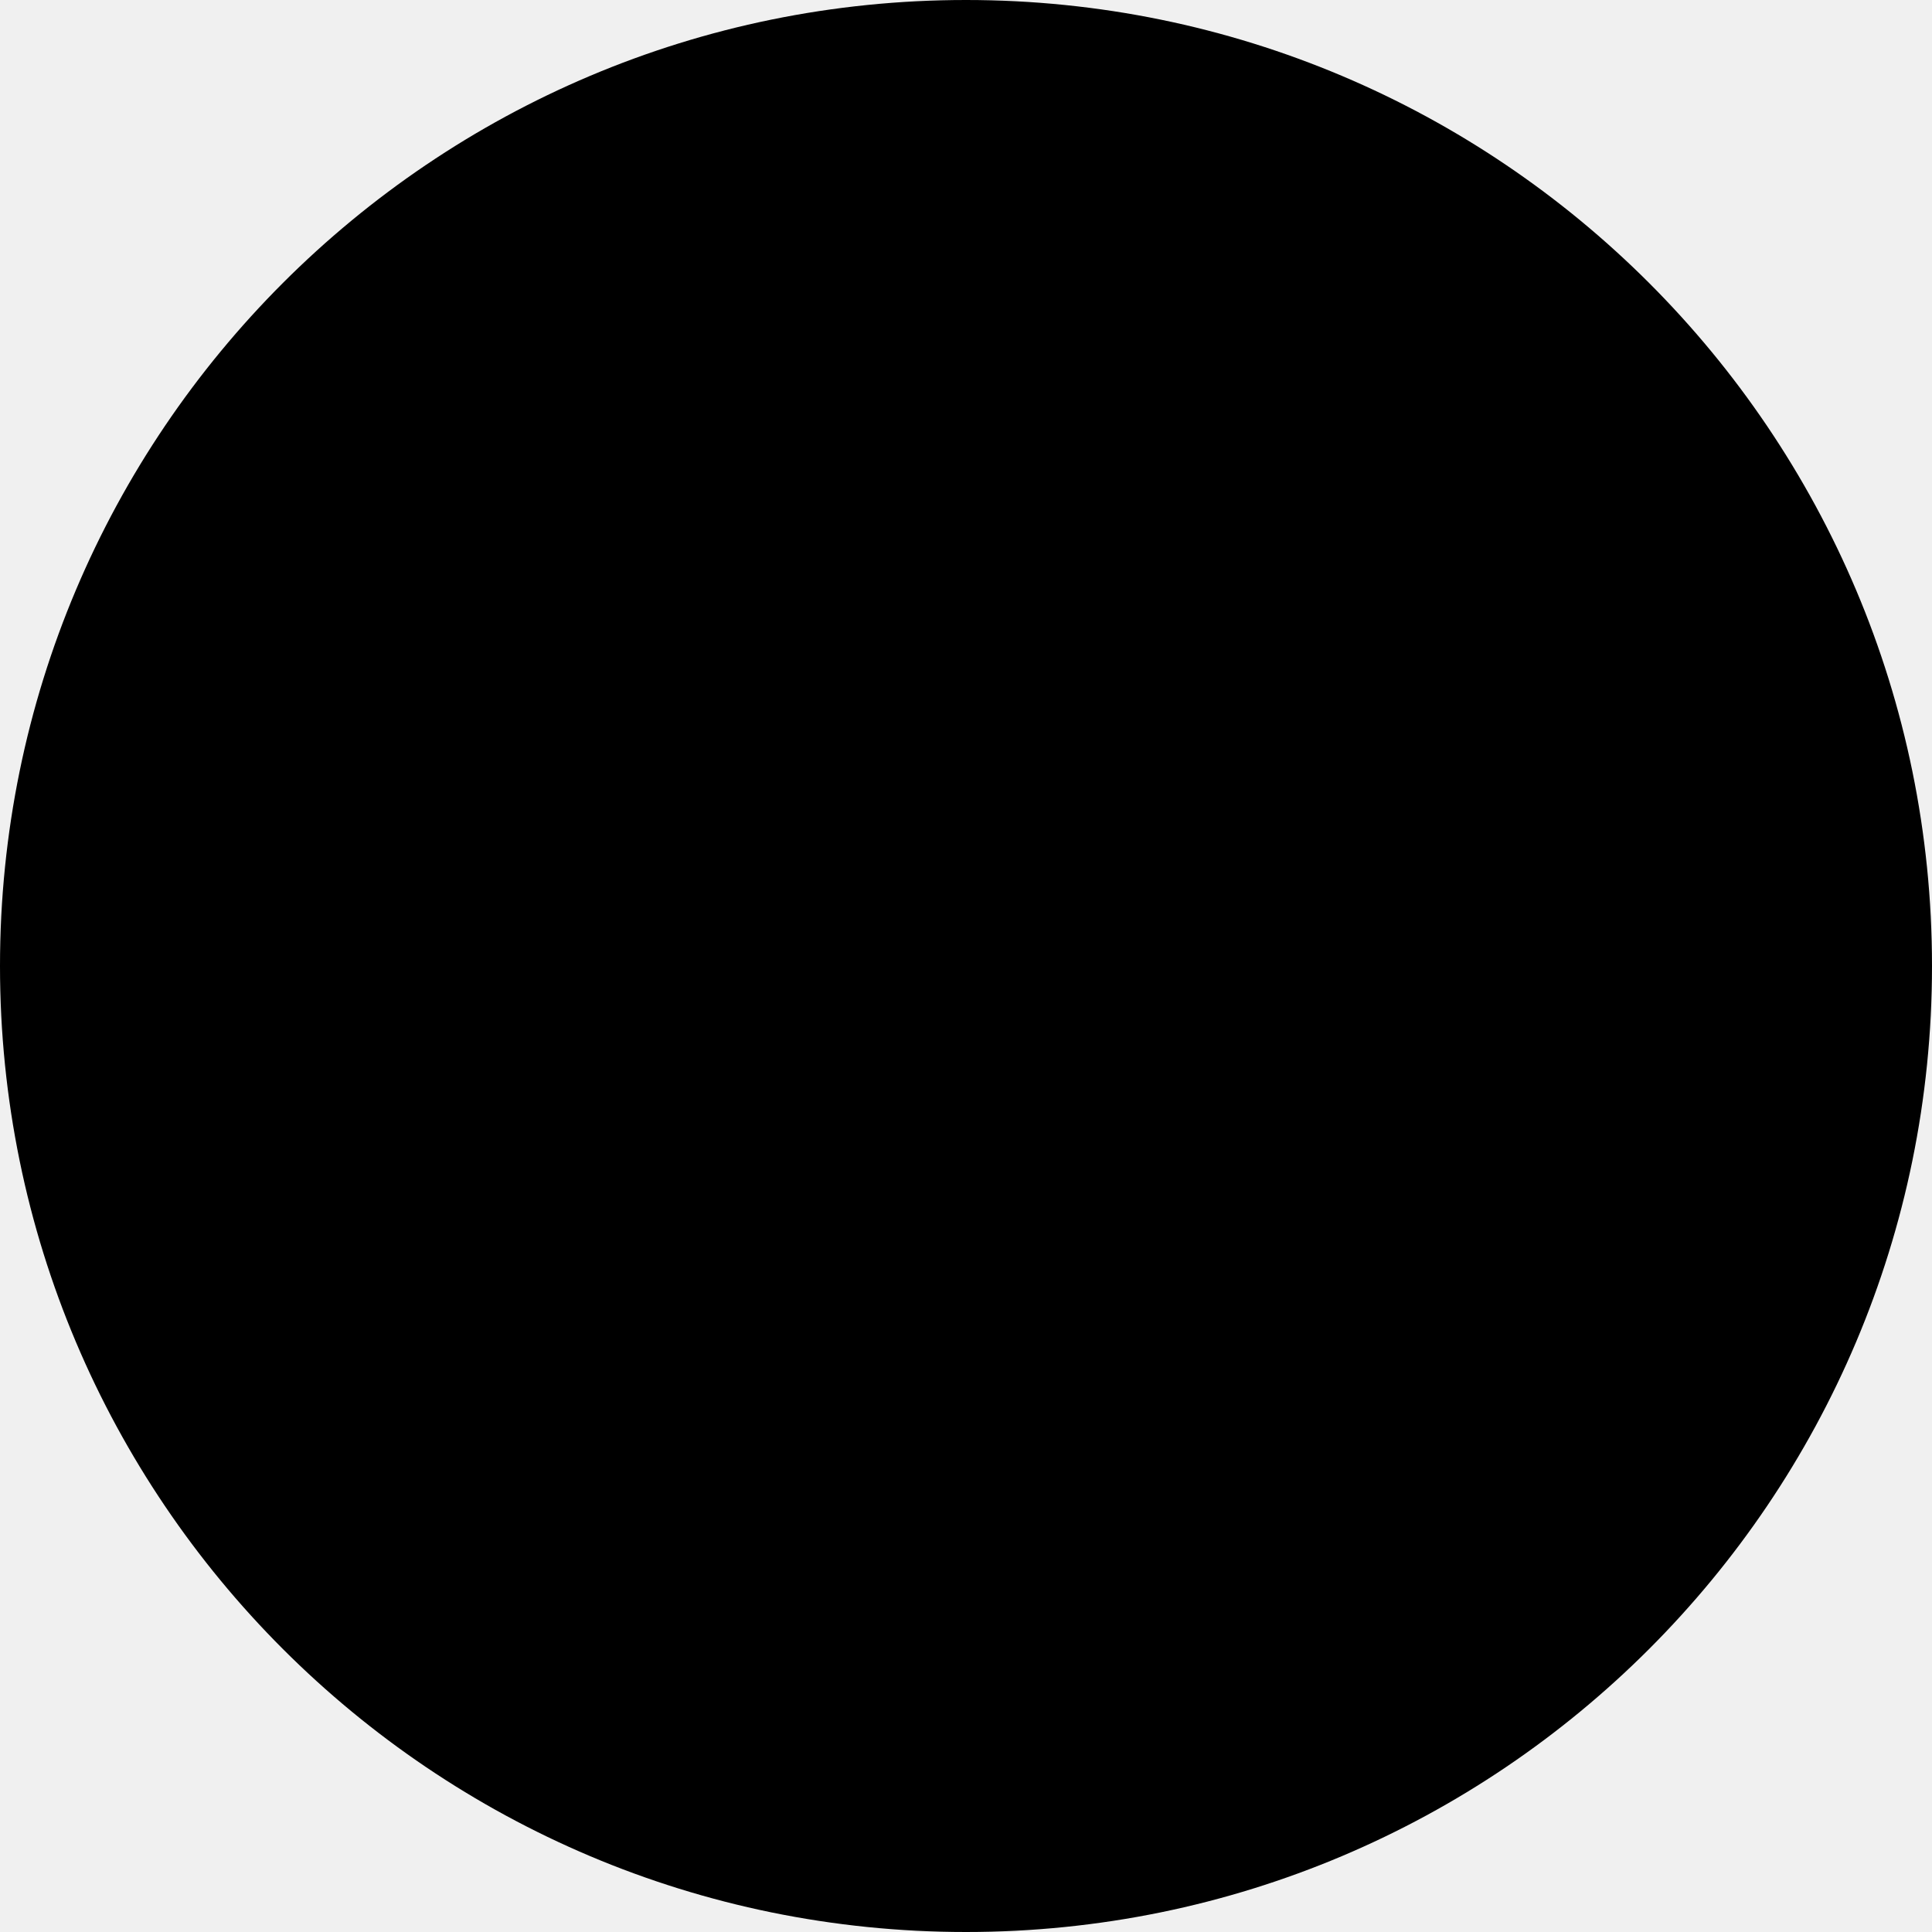
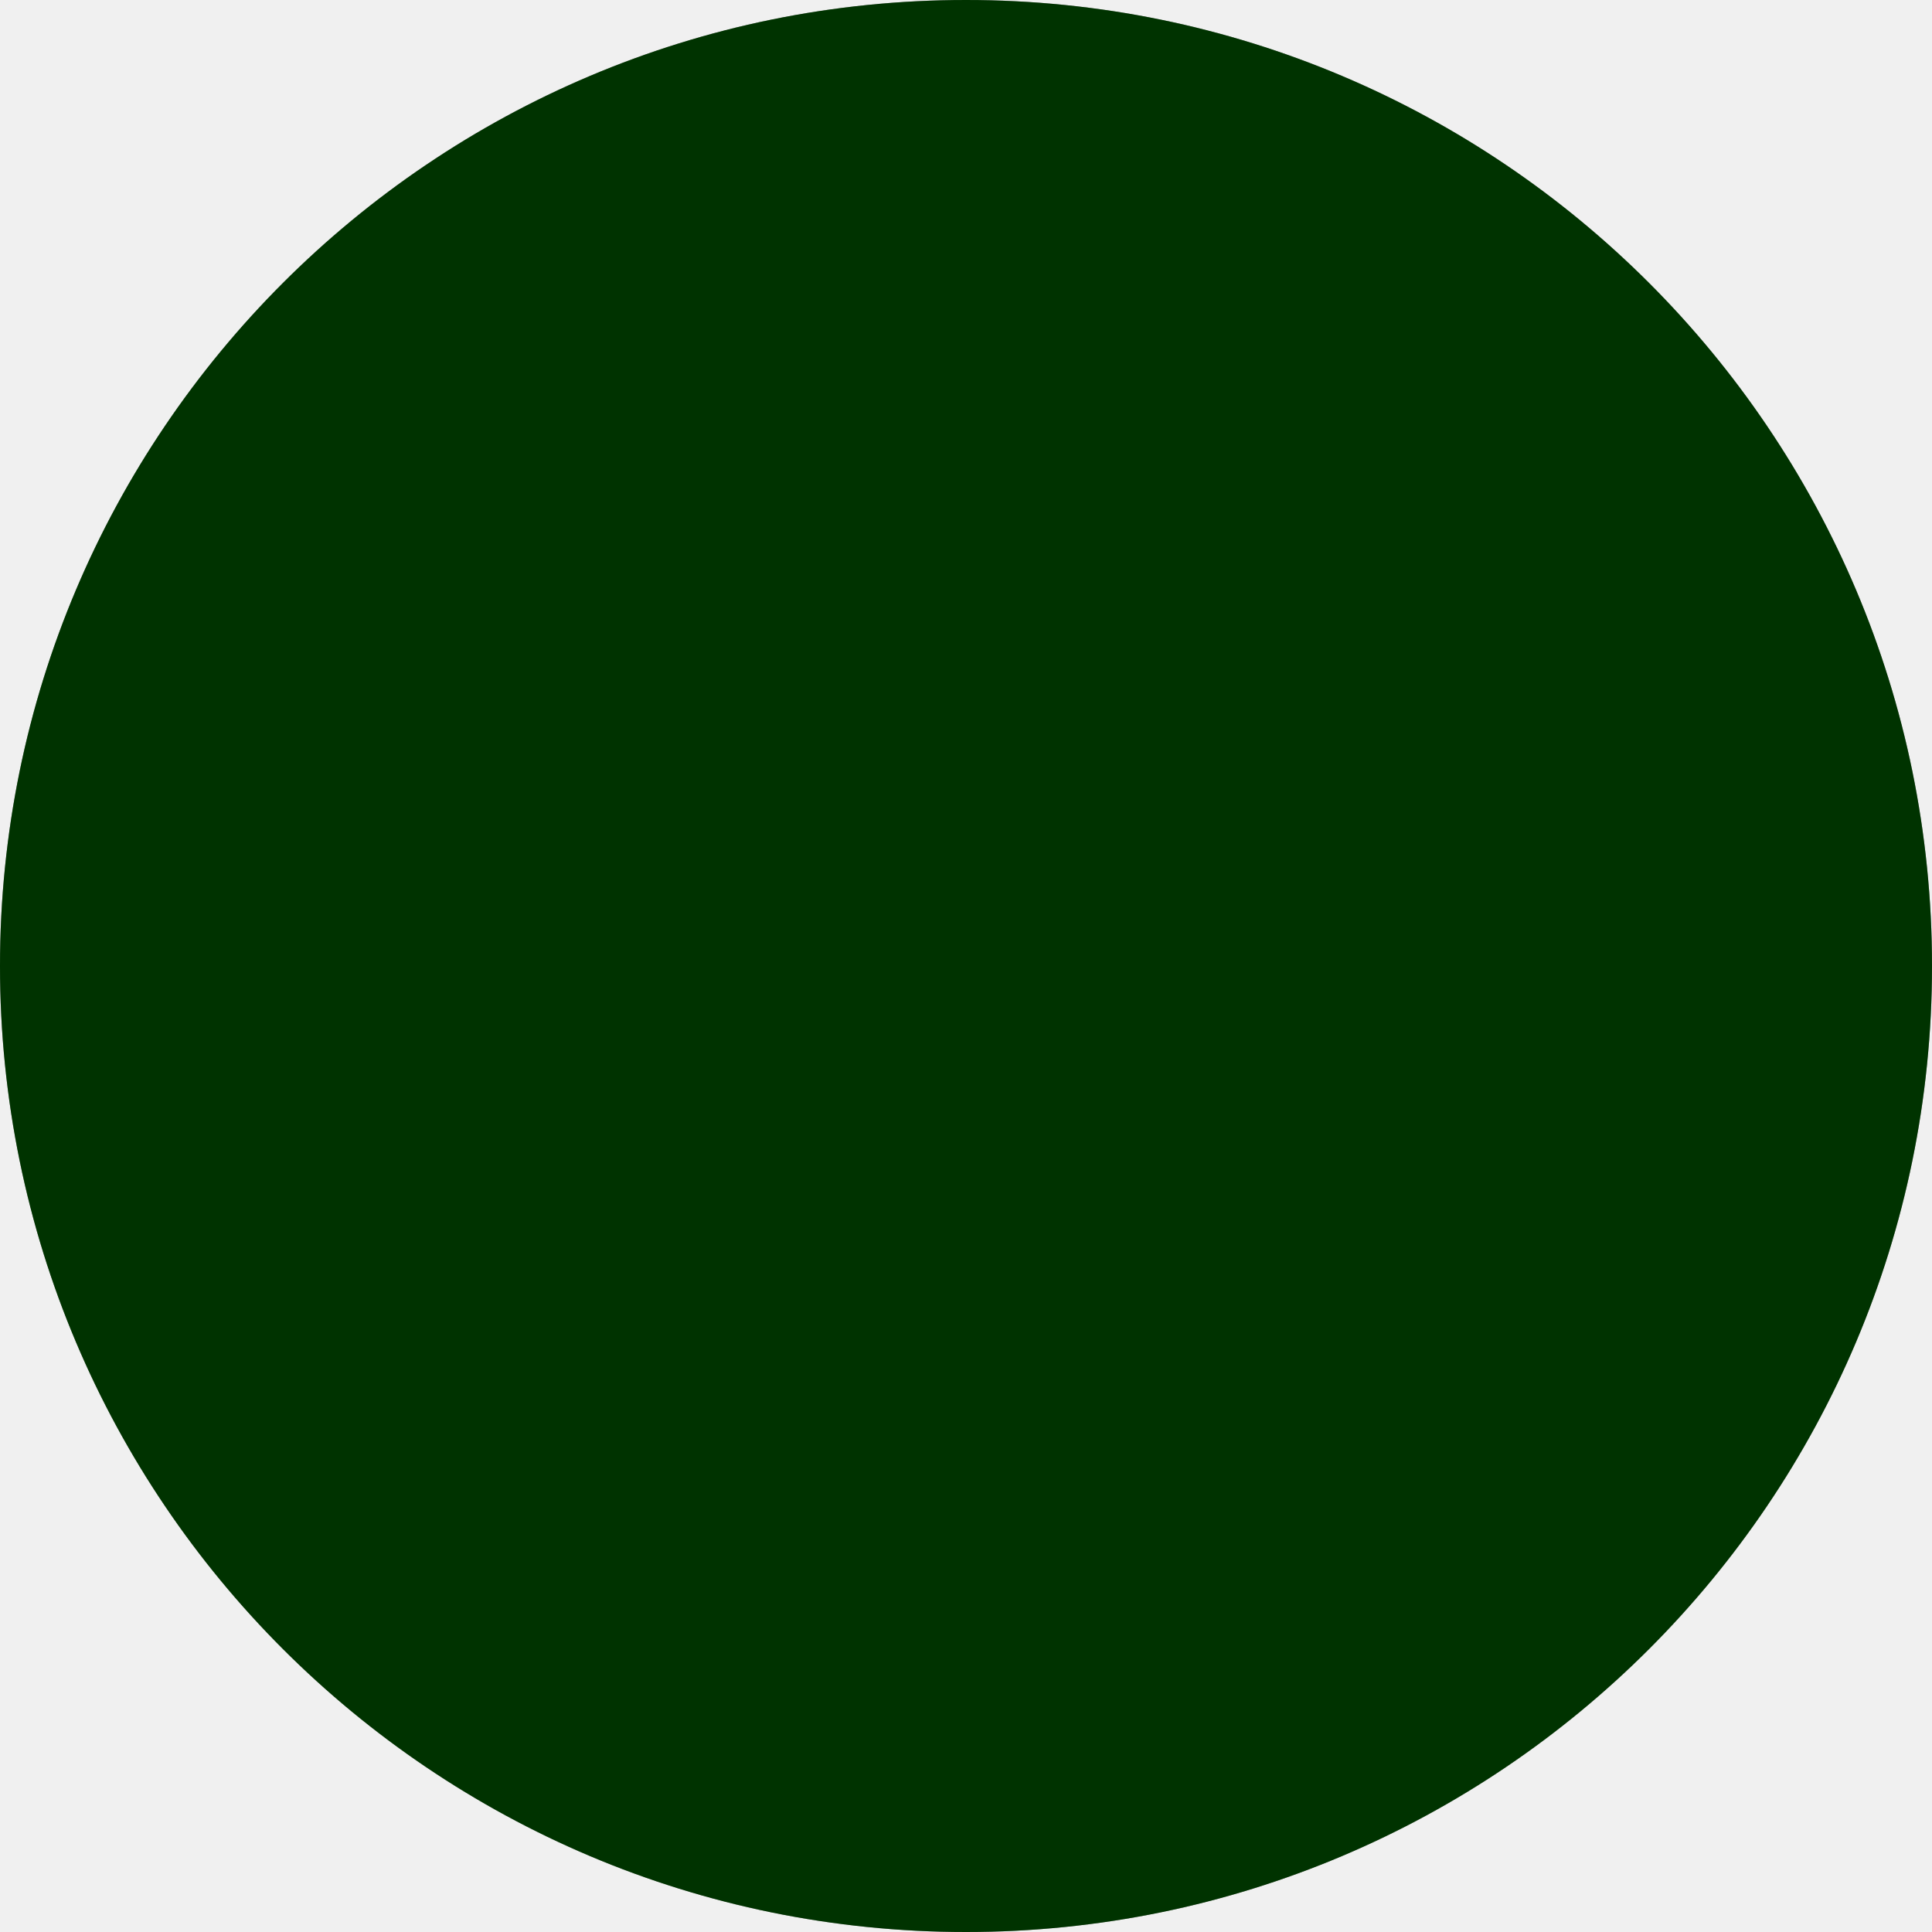
<svg xmlns="http://www.w3.org/2000/svg">
  <g>
    <style>
      text {
        font-family: monospace;
        font-size: 4px;
      }
    </style>
    <mask id="holes">
      <rect width="100%" height="100%" fill="white" />
    </mask>
-     <path mask="url(#holes)" d="M 128 64              A 64 64 0 1 0 0 64              A 64 64 0 0 0 128 64              Z" />
+     <path id="shape" mask="url(#holes)" d="M 128 64              A 64 64 0 1 0 0 64              A 64 64 0 0 0 128 64              Z" />
+     <style>
+       #clip {
+         fill: green;
+         opacity: 0.4;
+       }
+     </style>
+     <ellipse id="clip" cx="64" cy="64" rx="64" ry="64" />
  </g>
</svg>
